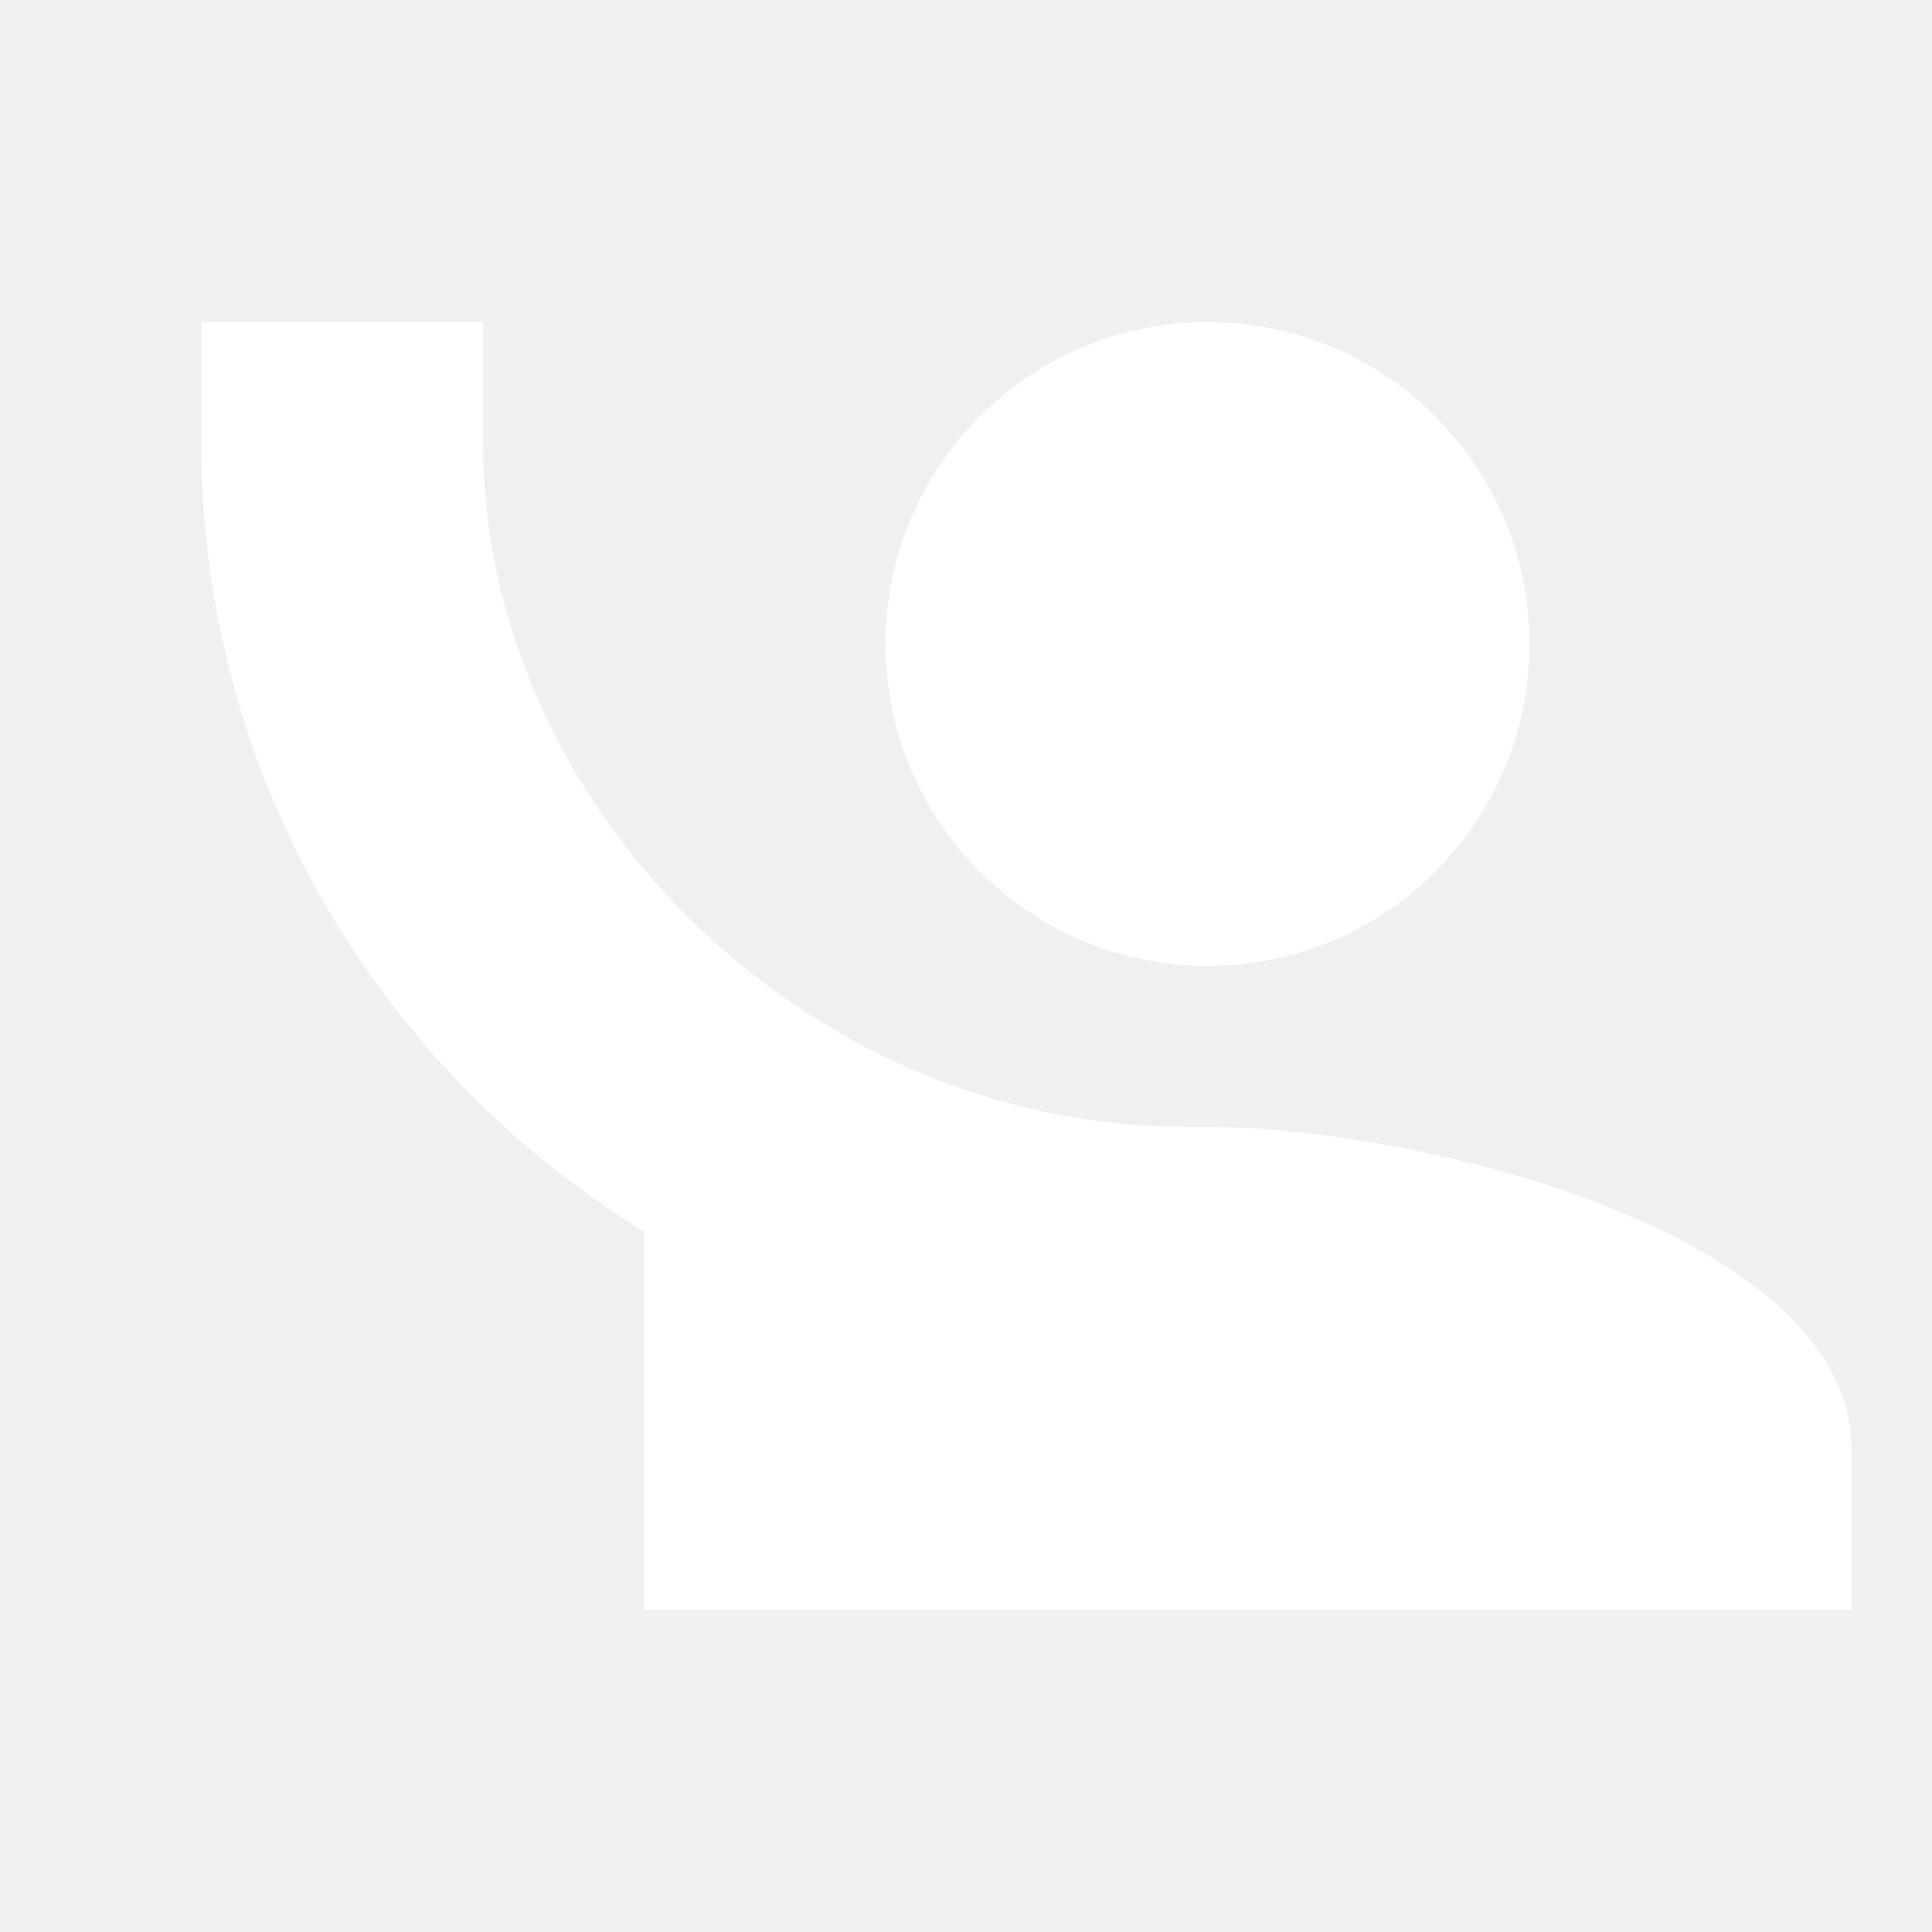
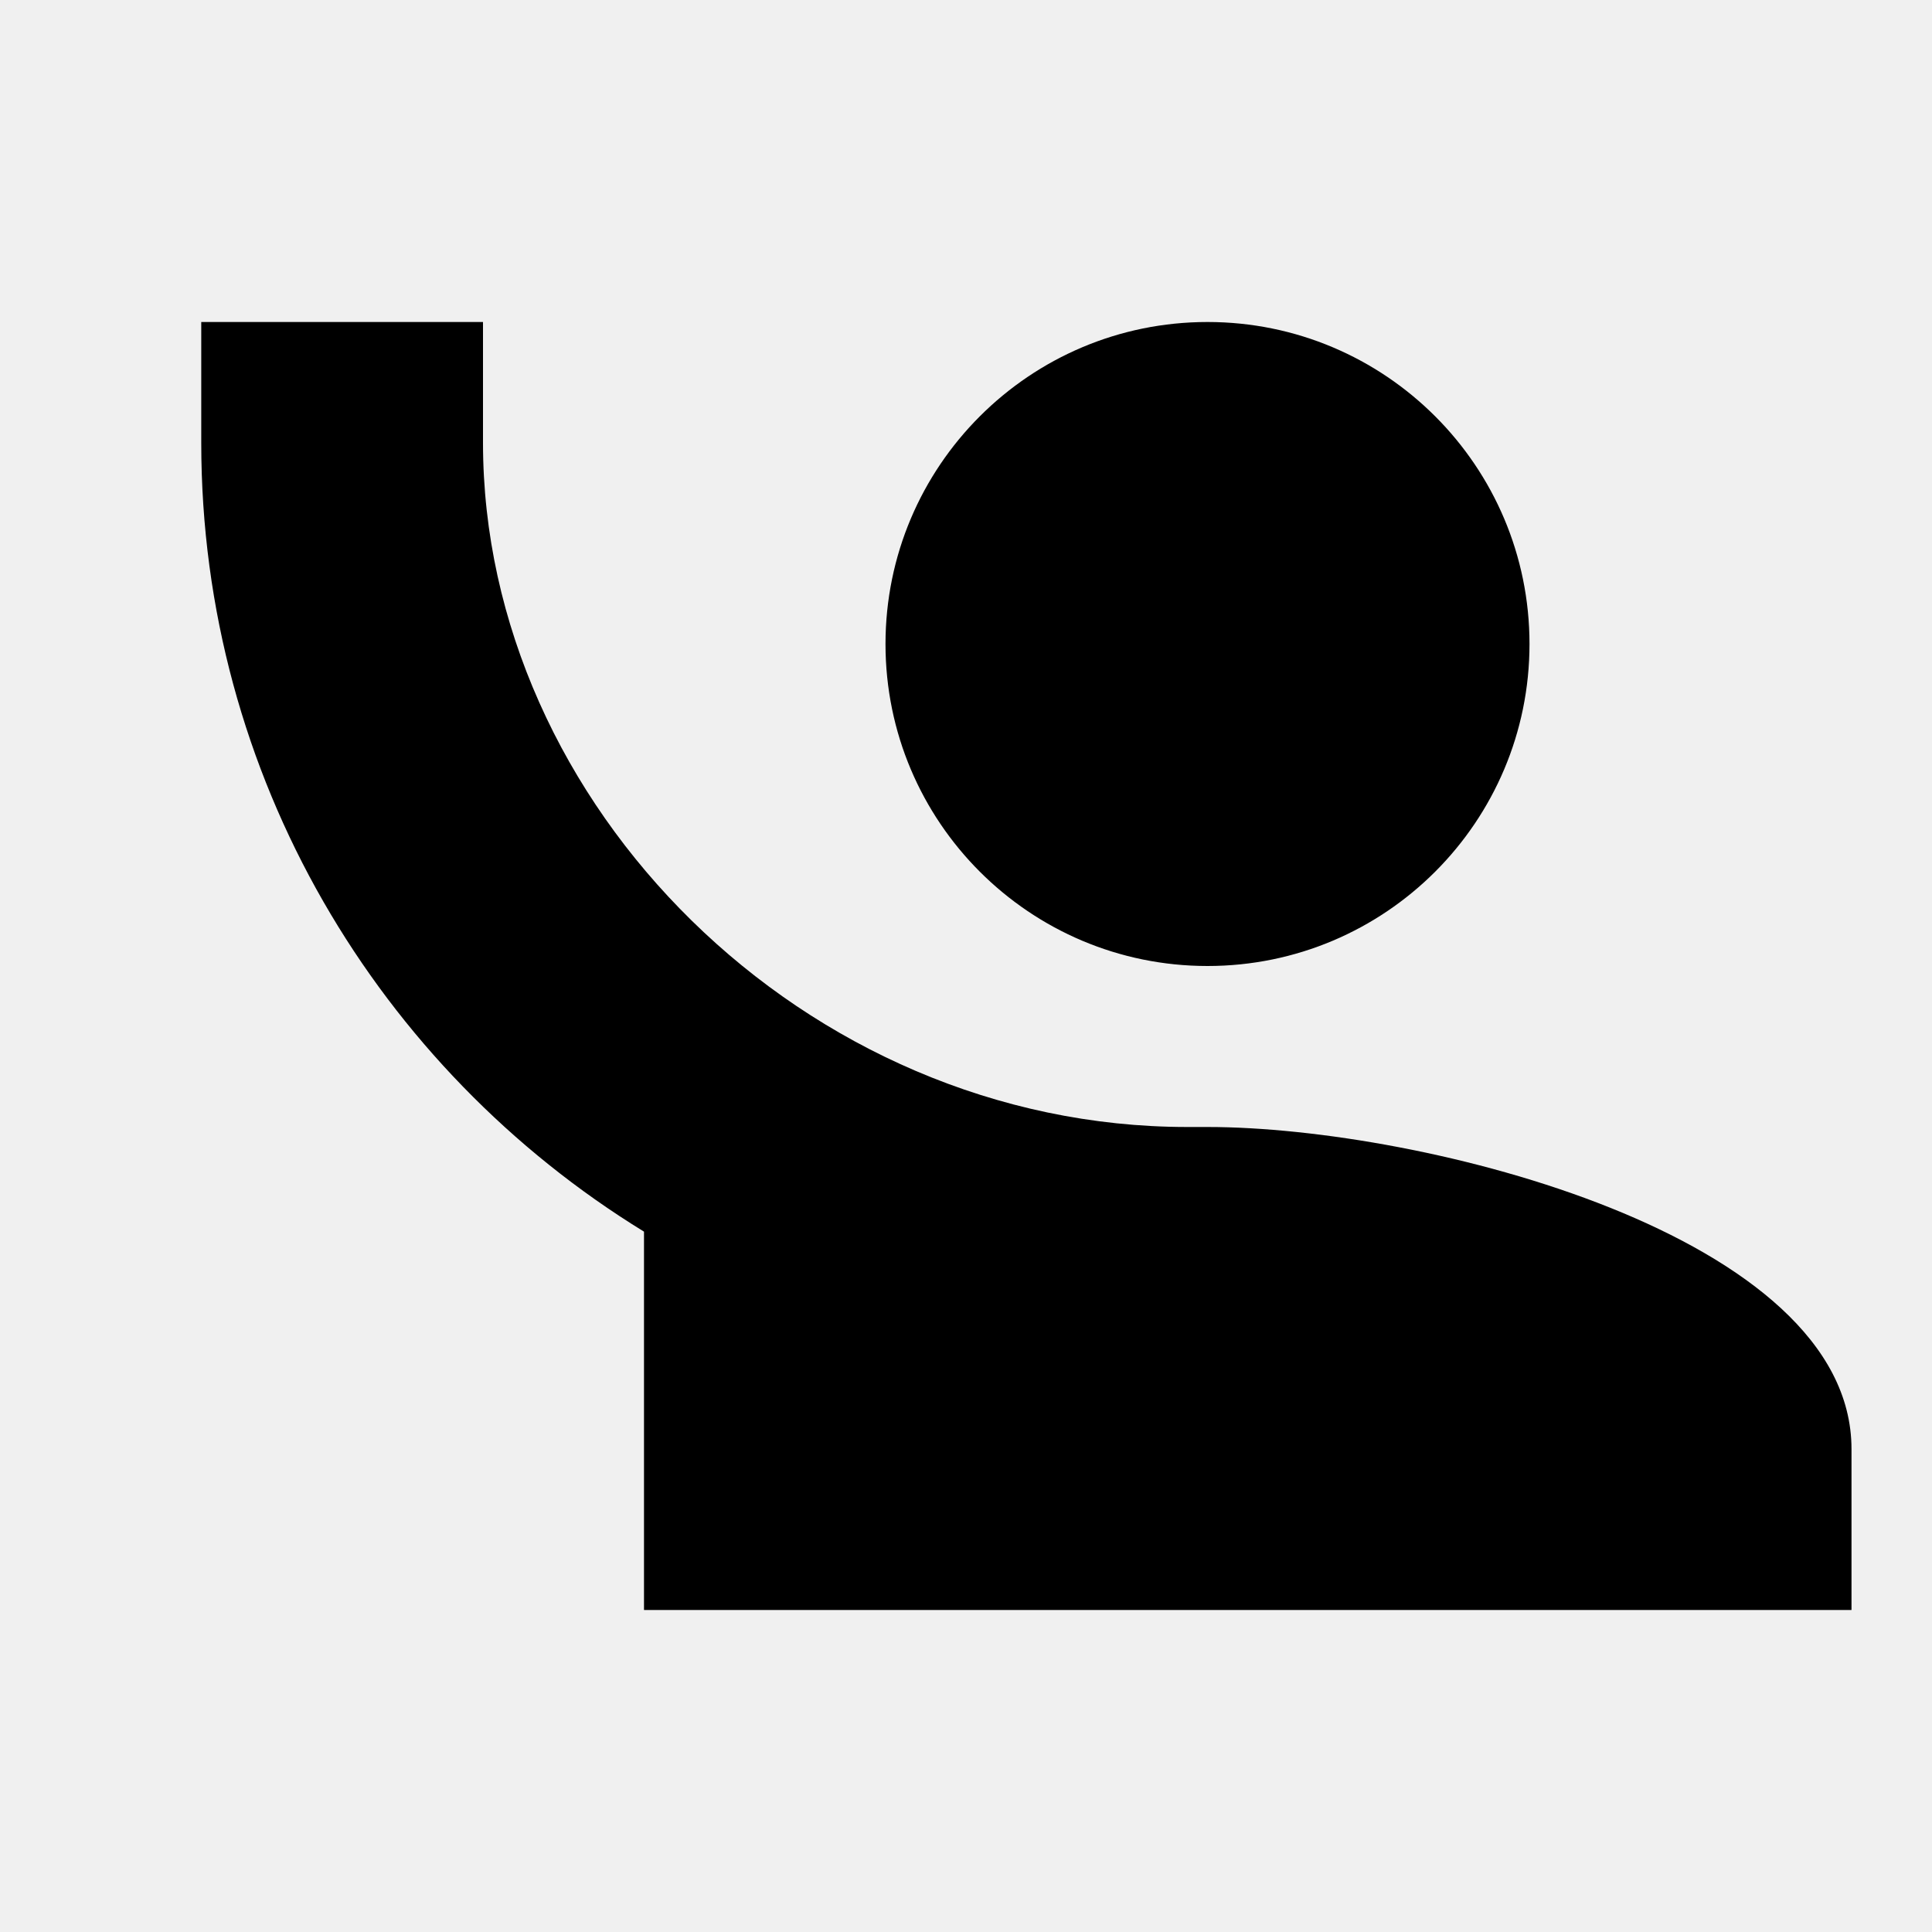
<svg x="0" y="0" class="icon-2xnN2Y" aria-hidden="true" width="24" height="24" viewBox="0 0 24 24">
  <g fill="none" fill-rule="evenodd">
-     <path fill="#fff" fill-rule="nonzero" d="M0.5,0 L0.5,1.5 C0.5,5.65 2.71,9.28 6,11.3 L6,16 L21,16 L21,14 C21,11.34 15.67,10 13,10 C13,10 12.83,10 12.75,10 C8,10 4,6 4,1.5 L4,0 L0.5,0 Z M13,0 C10.791,0 9,1.791 9,4 C9,6.209 10.791,8 13,8 C15.209,8 17,6.209 17,4 C17,1.791 15.209,0 13,0 Z" transform="translate(2 4)" />
+     <path fill="currentcolor" fill-rule="nonzero" d="M0.5,0 L0.5,1.5 C0.5,5.65 2.71,9.28 6,11.3 L6,16 L21,16 L21,14 C21,11.34 15.67,10 13,10 C13,10 12.83,10 12.75,10 C8,10 4,6 4,1.5 L4,0 L0.5,0 Z M13,0 C10.791,0 9,1.791 9,4 C9,6.209 10.791,8 13,8 C15.209,8 17,6.209 17,4 C17,1.791 15.209,0 13,0 Z" transform="translate(2 4)" />
    <path d="M0,0 L24,0 L24,24 L0,24 L0,0 Z M0,0 L24,0 L24,24 L0,24 L0,0 Z M0,0 L24,0 L24,24 L0,24 L0,0 Z" />
  </g>
</svg>
